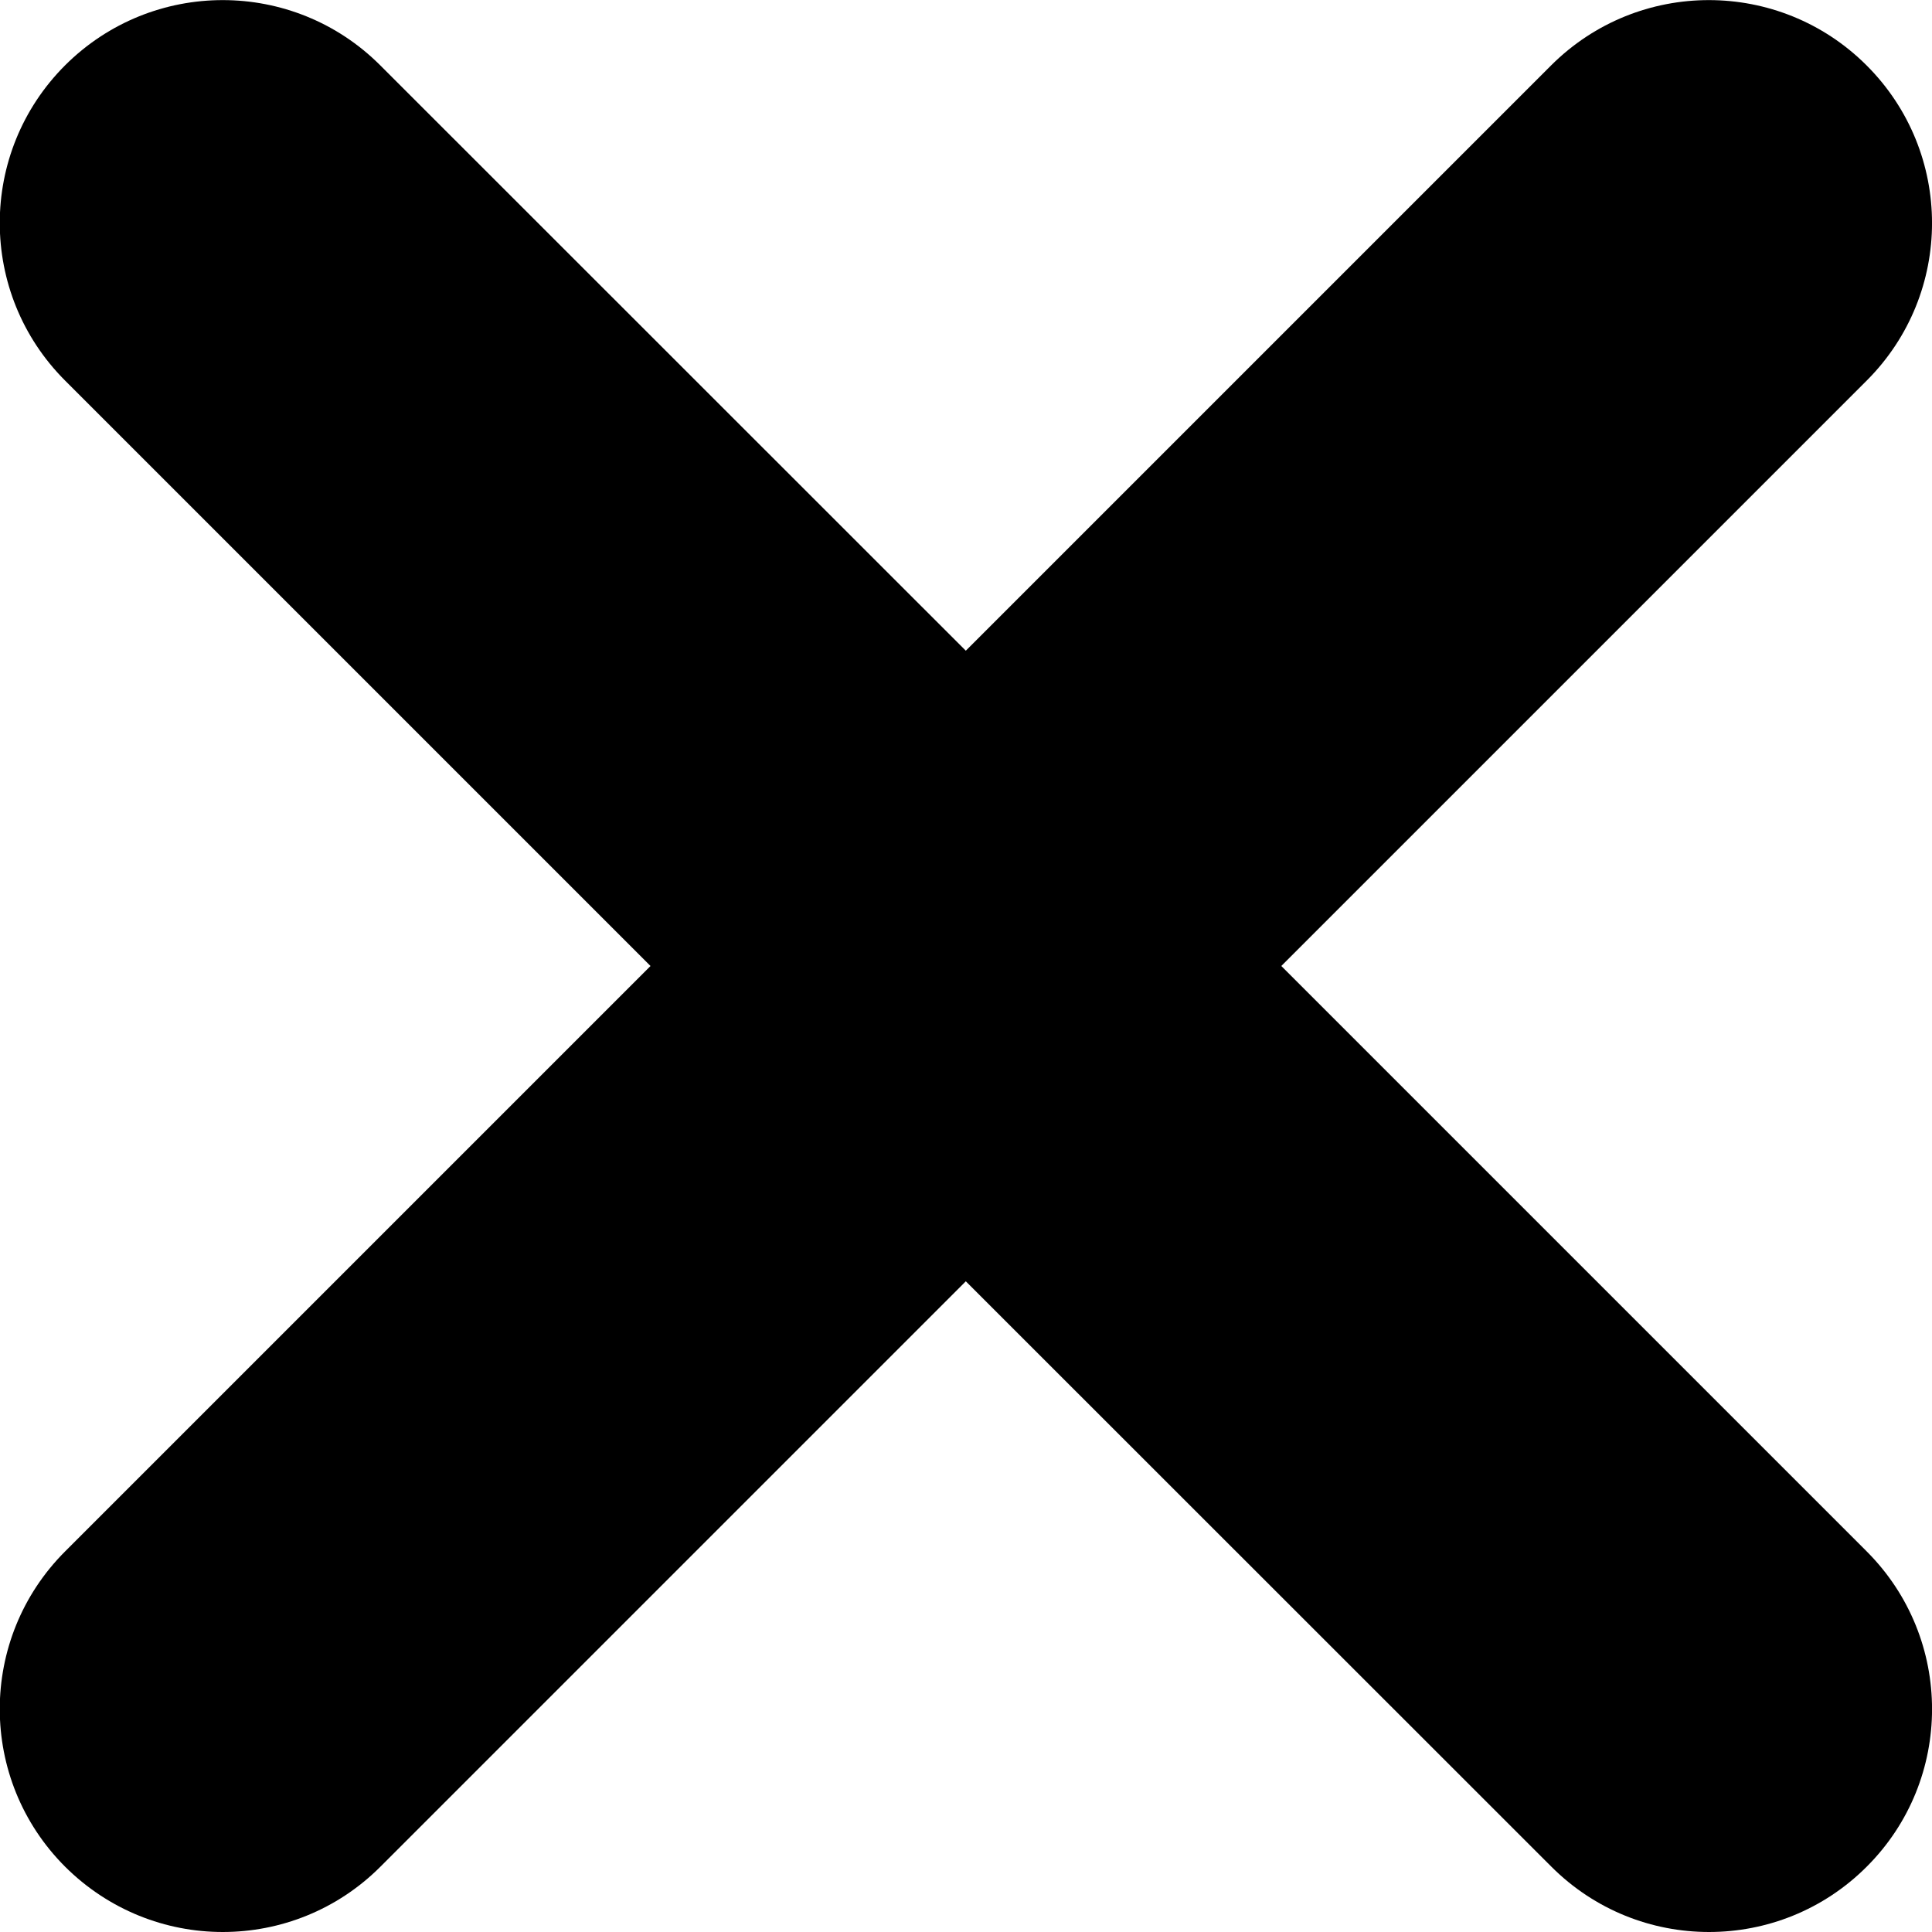
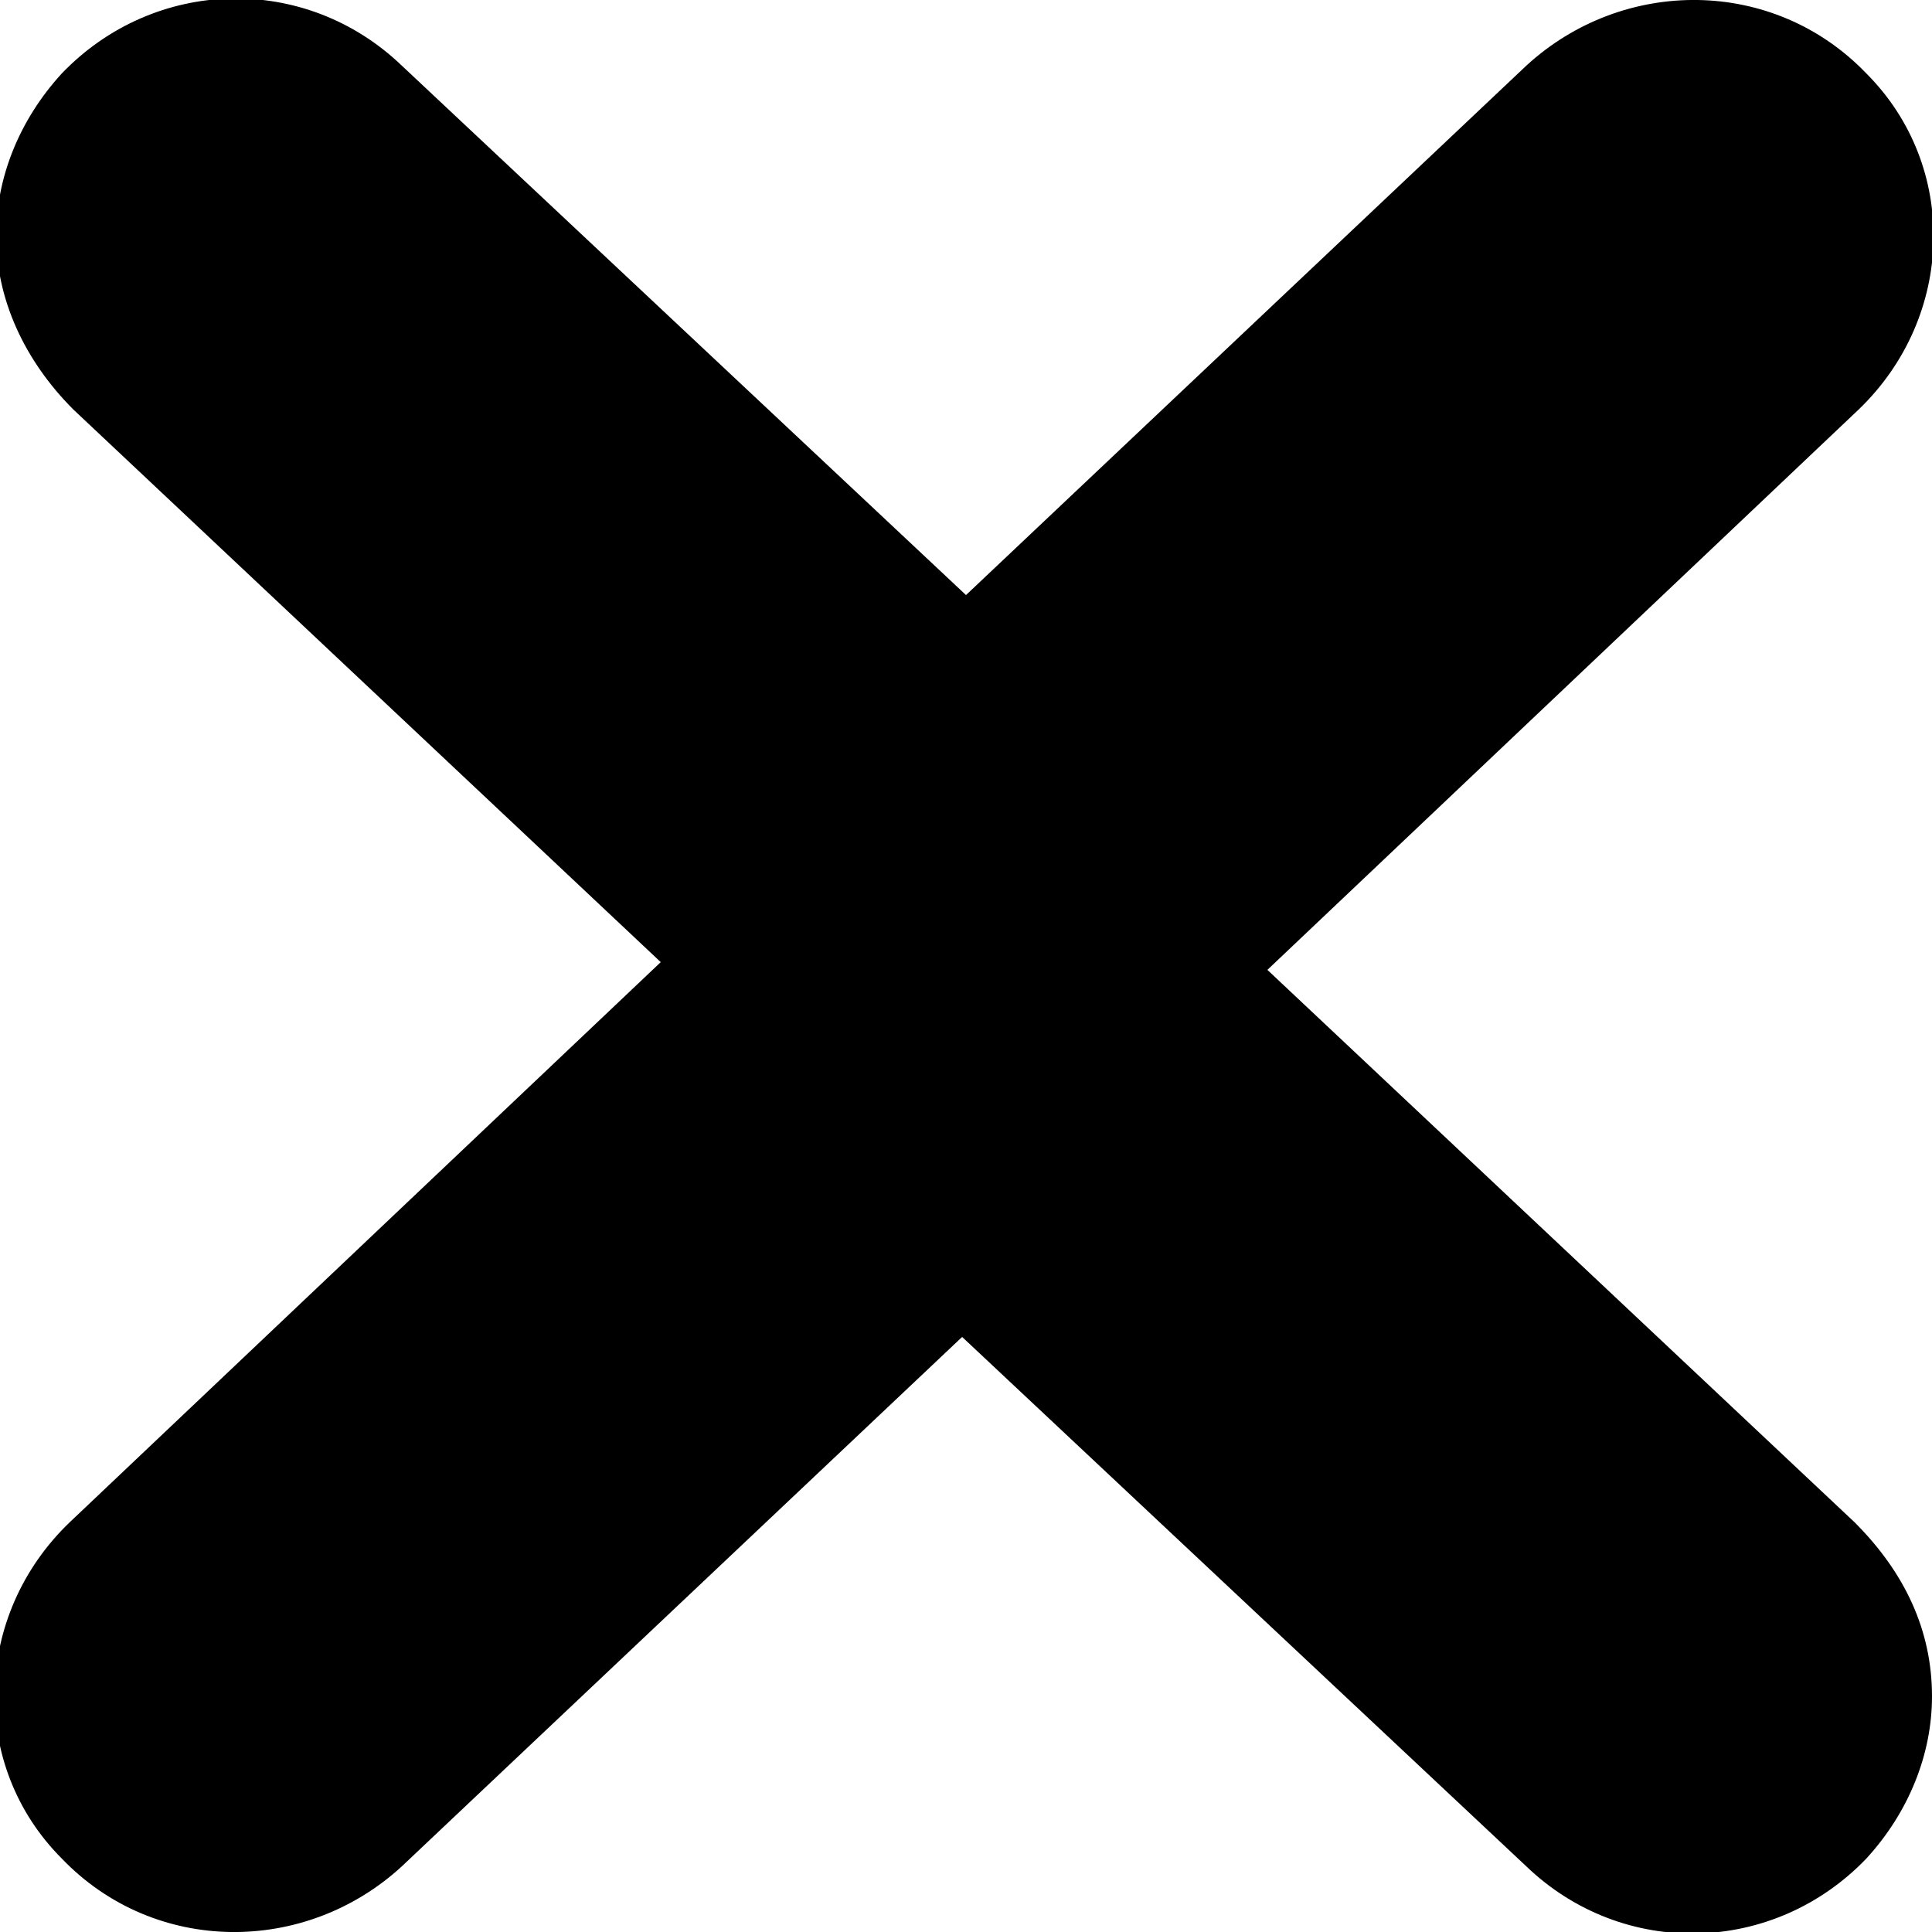
- <svg xmlns="http://www.w3.org/2000/svg" version="1.1" id="Capa_1" x="0px" y="0px" viewBox="-956.7 -219.2 1000 1000" enable-background="new -956.7 -219.2 1000 1000" xml:space="preserve">
-   <g>
-     <path d="M9.5-22.2l-303,303l303,303C54.6,628.9,54.6,702,9.5,747c-22.5,22.5-52,33.8-81.6,33.8c-29.6,0-59.1-11.3-81.6-33.8   l-303.1-303l-303,303c-22.5,22.5-52,33.8-81.6,33.8c-29.5,0-59-11.3-81.6-33.8c-45.1-45.1-45.1-118.1,0-163.2l303-303l-303-303   c-45.1-45.1-45.1-118.1,0-163.2c45.1-45,118.1-45,163.1,0l303.1,303l303-303c45.1-45,118.1-45,163.2,0   C54.6-140.3,54.6-67.3,9.5-22.2z" />
-   </g>
+ <svg xmlns="http://www.w3.org/2000/svg" version="1.1" id="Capa_1" x="0px" y="0px" viewBox="-136 -183.8 50 50" enable-background="new -136 -183.8 50 50" xml:space="preserve">
+   <path d="M-88-144.4l-15.2-14.3l15.3-14.5c2.5-2.4,2.6-6.3,0.2-8.7c-2.4-2.5-6.3-2.5-8.8-0.2l-14.5,13.7l-14.6-13.7  c-2.5-2.4-6.4-2.3-8.8,0.2c-1.1,1.2-1.7,2.7-1.7,4.2c0,1.6,0.7,3.2,2,4.5l15.2,14.3l-15.3,14.5c-2.5,2.4-2.6,6.3-0.2,8.7  c2.4,2.5,6.3,2.5,8.8,0.2l14.5-13.7l14.6,13.7c2.5,2.4,6.4,2.3,8.8-0.2c1.1-1.2,1.7-2.7,1.7-4.2C-86-141.6-86.7-143.1-88-144.4z" />
</svg>
